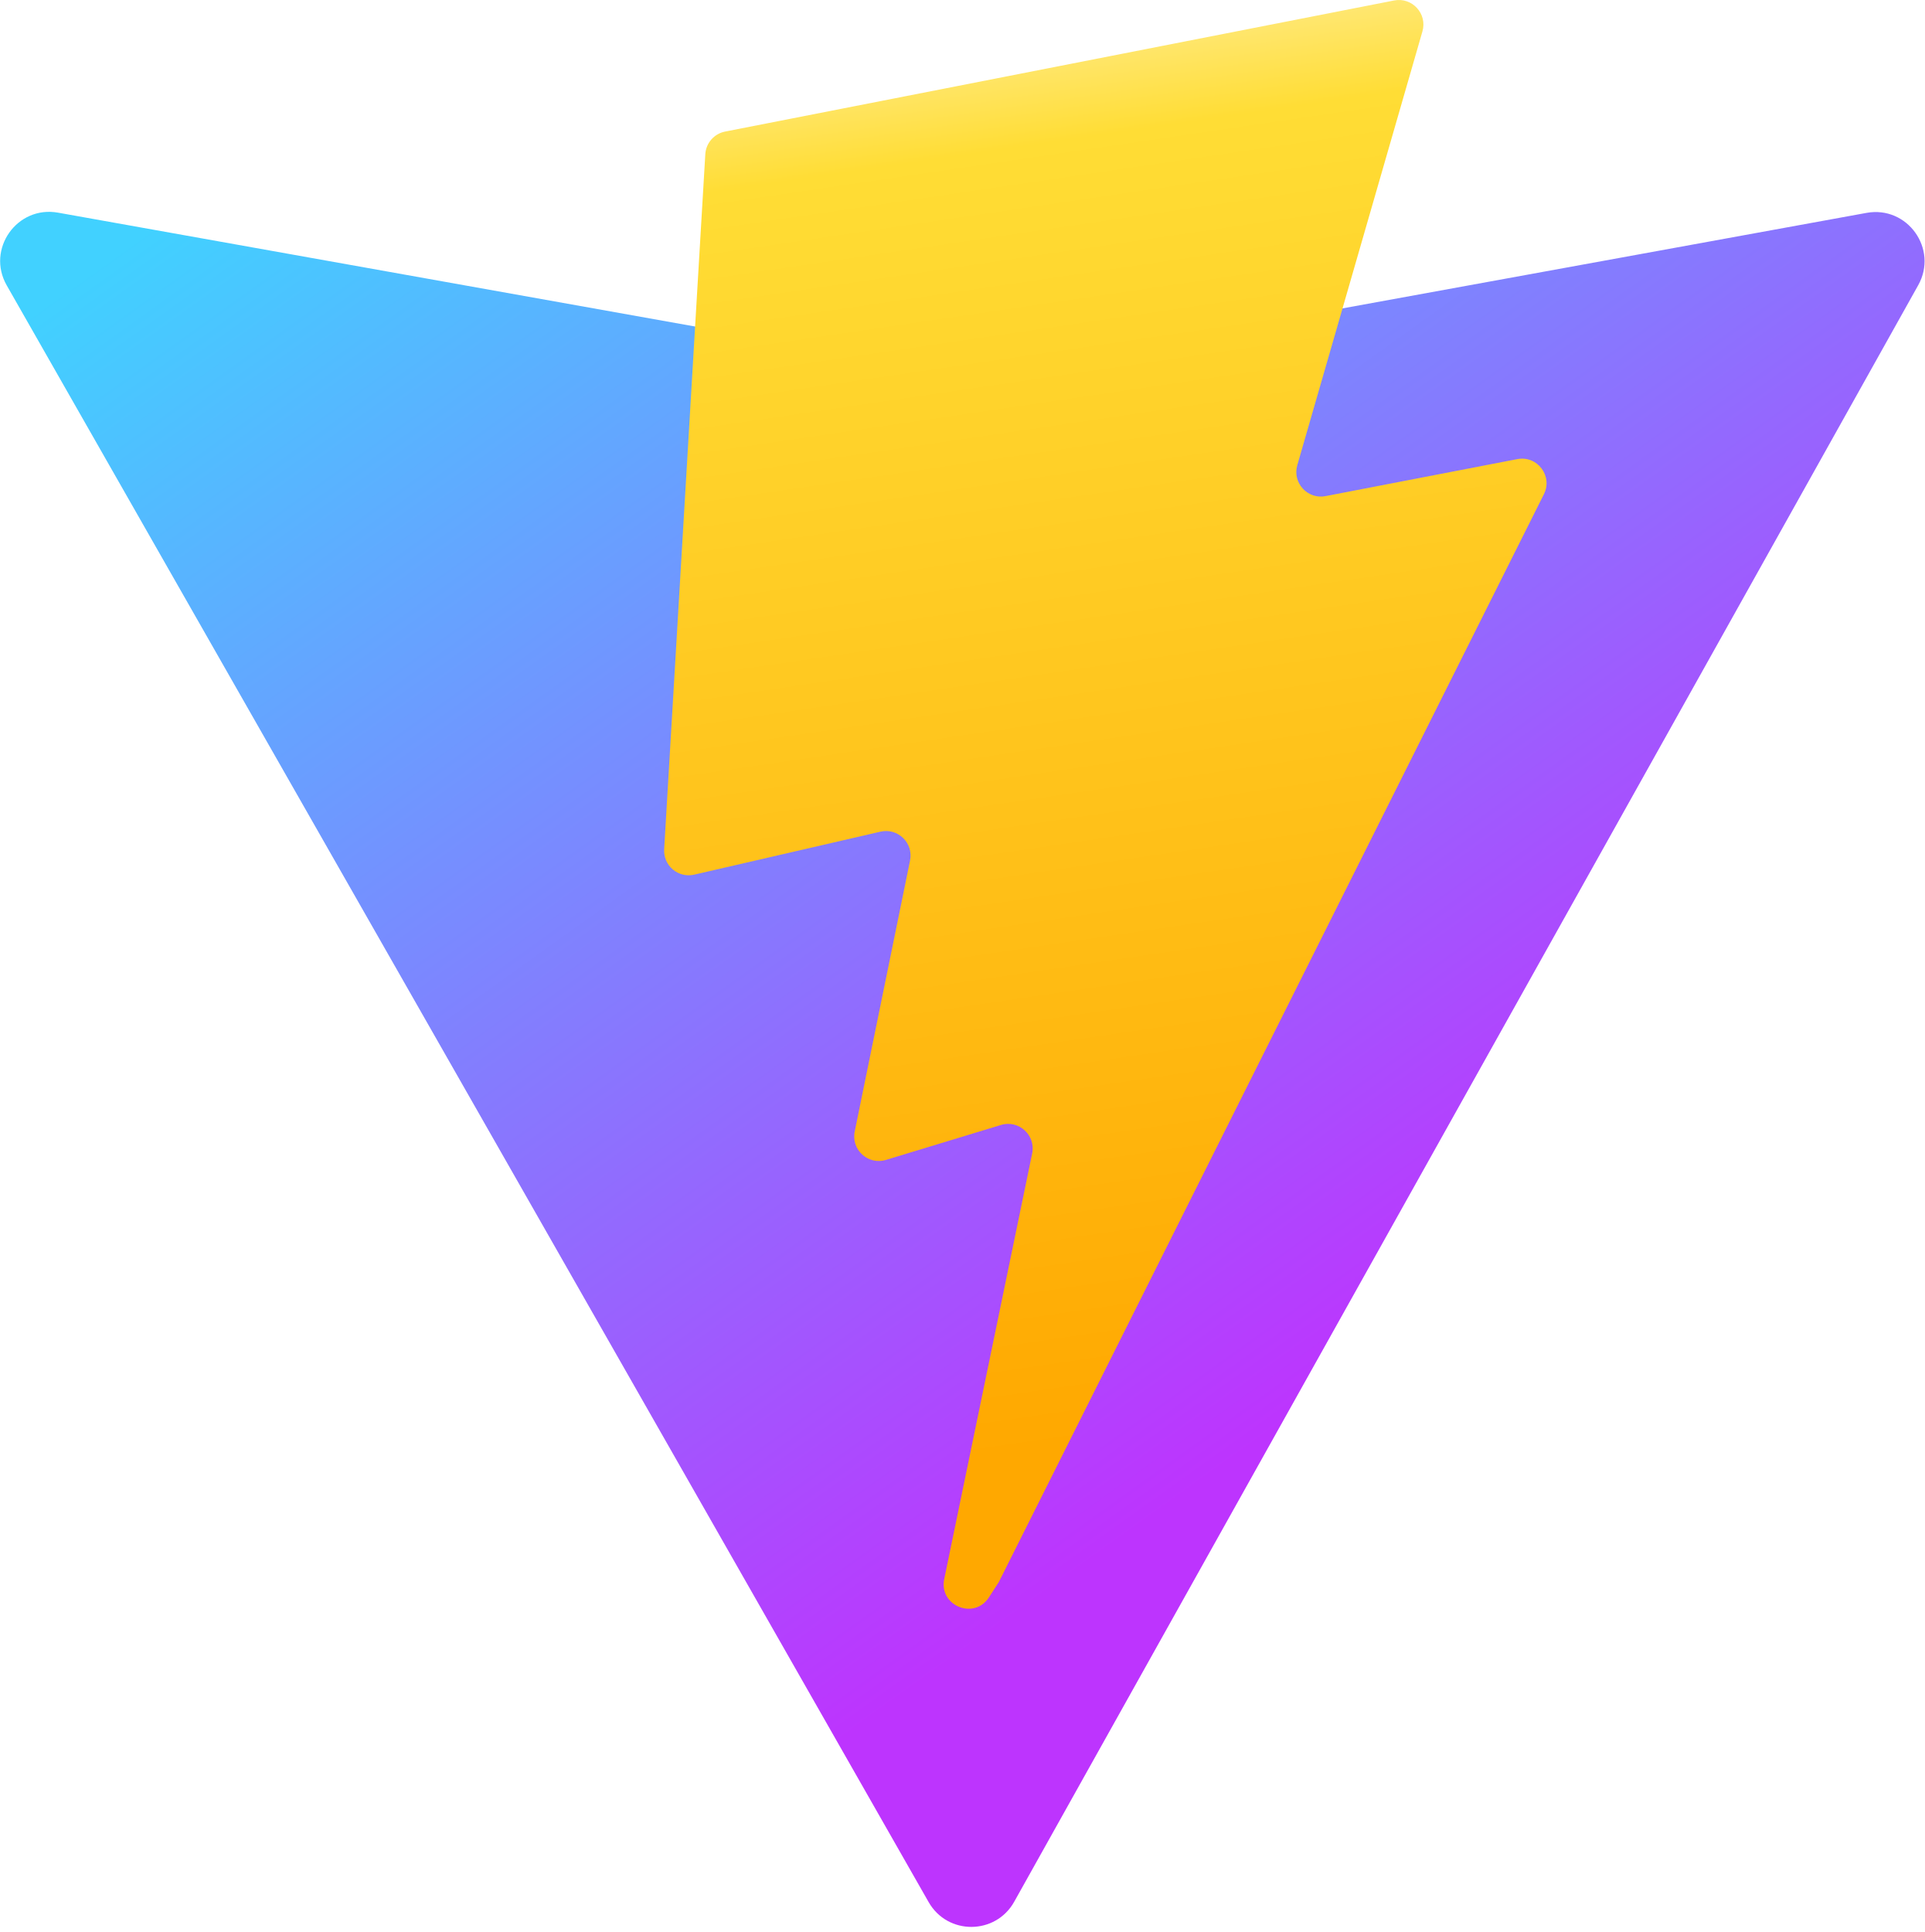
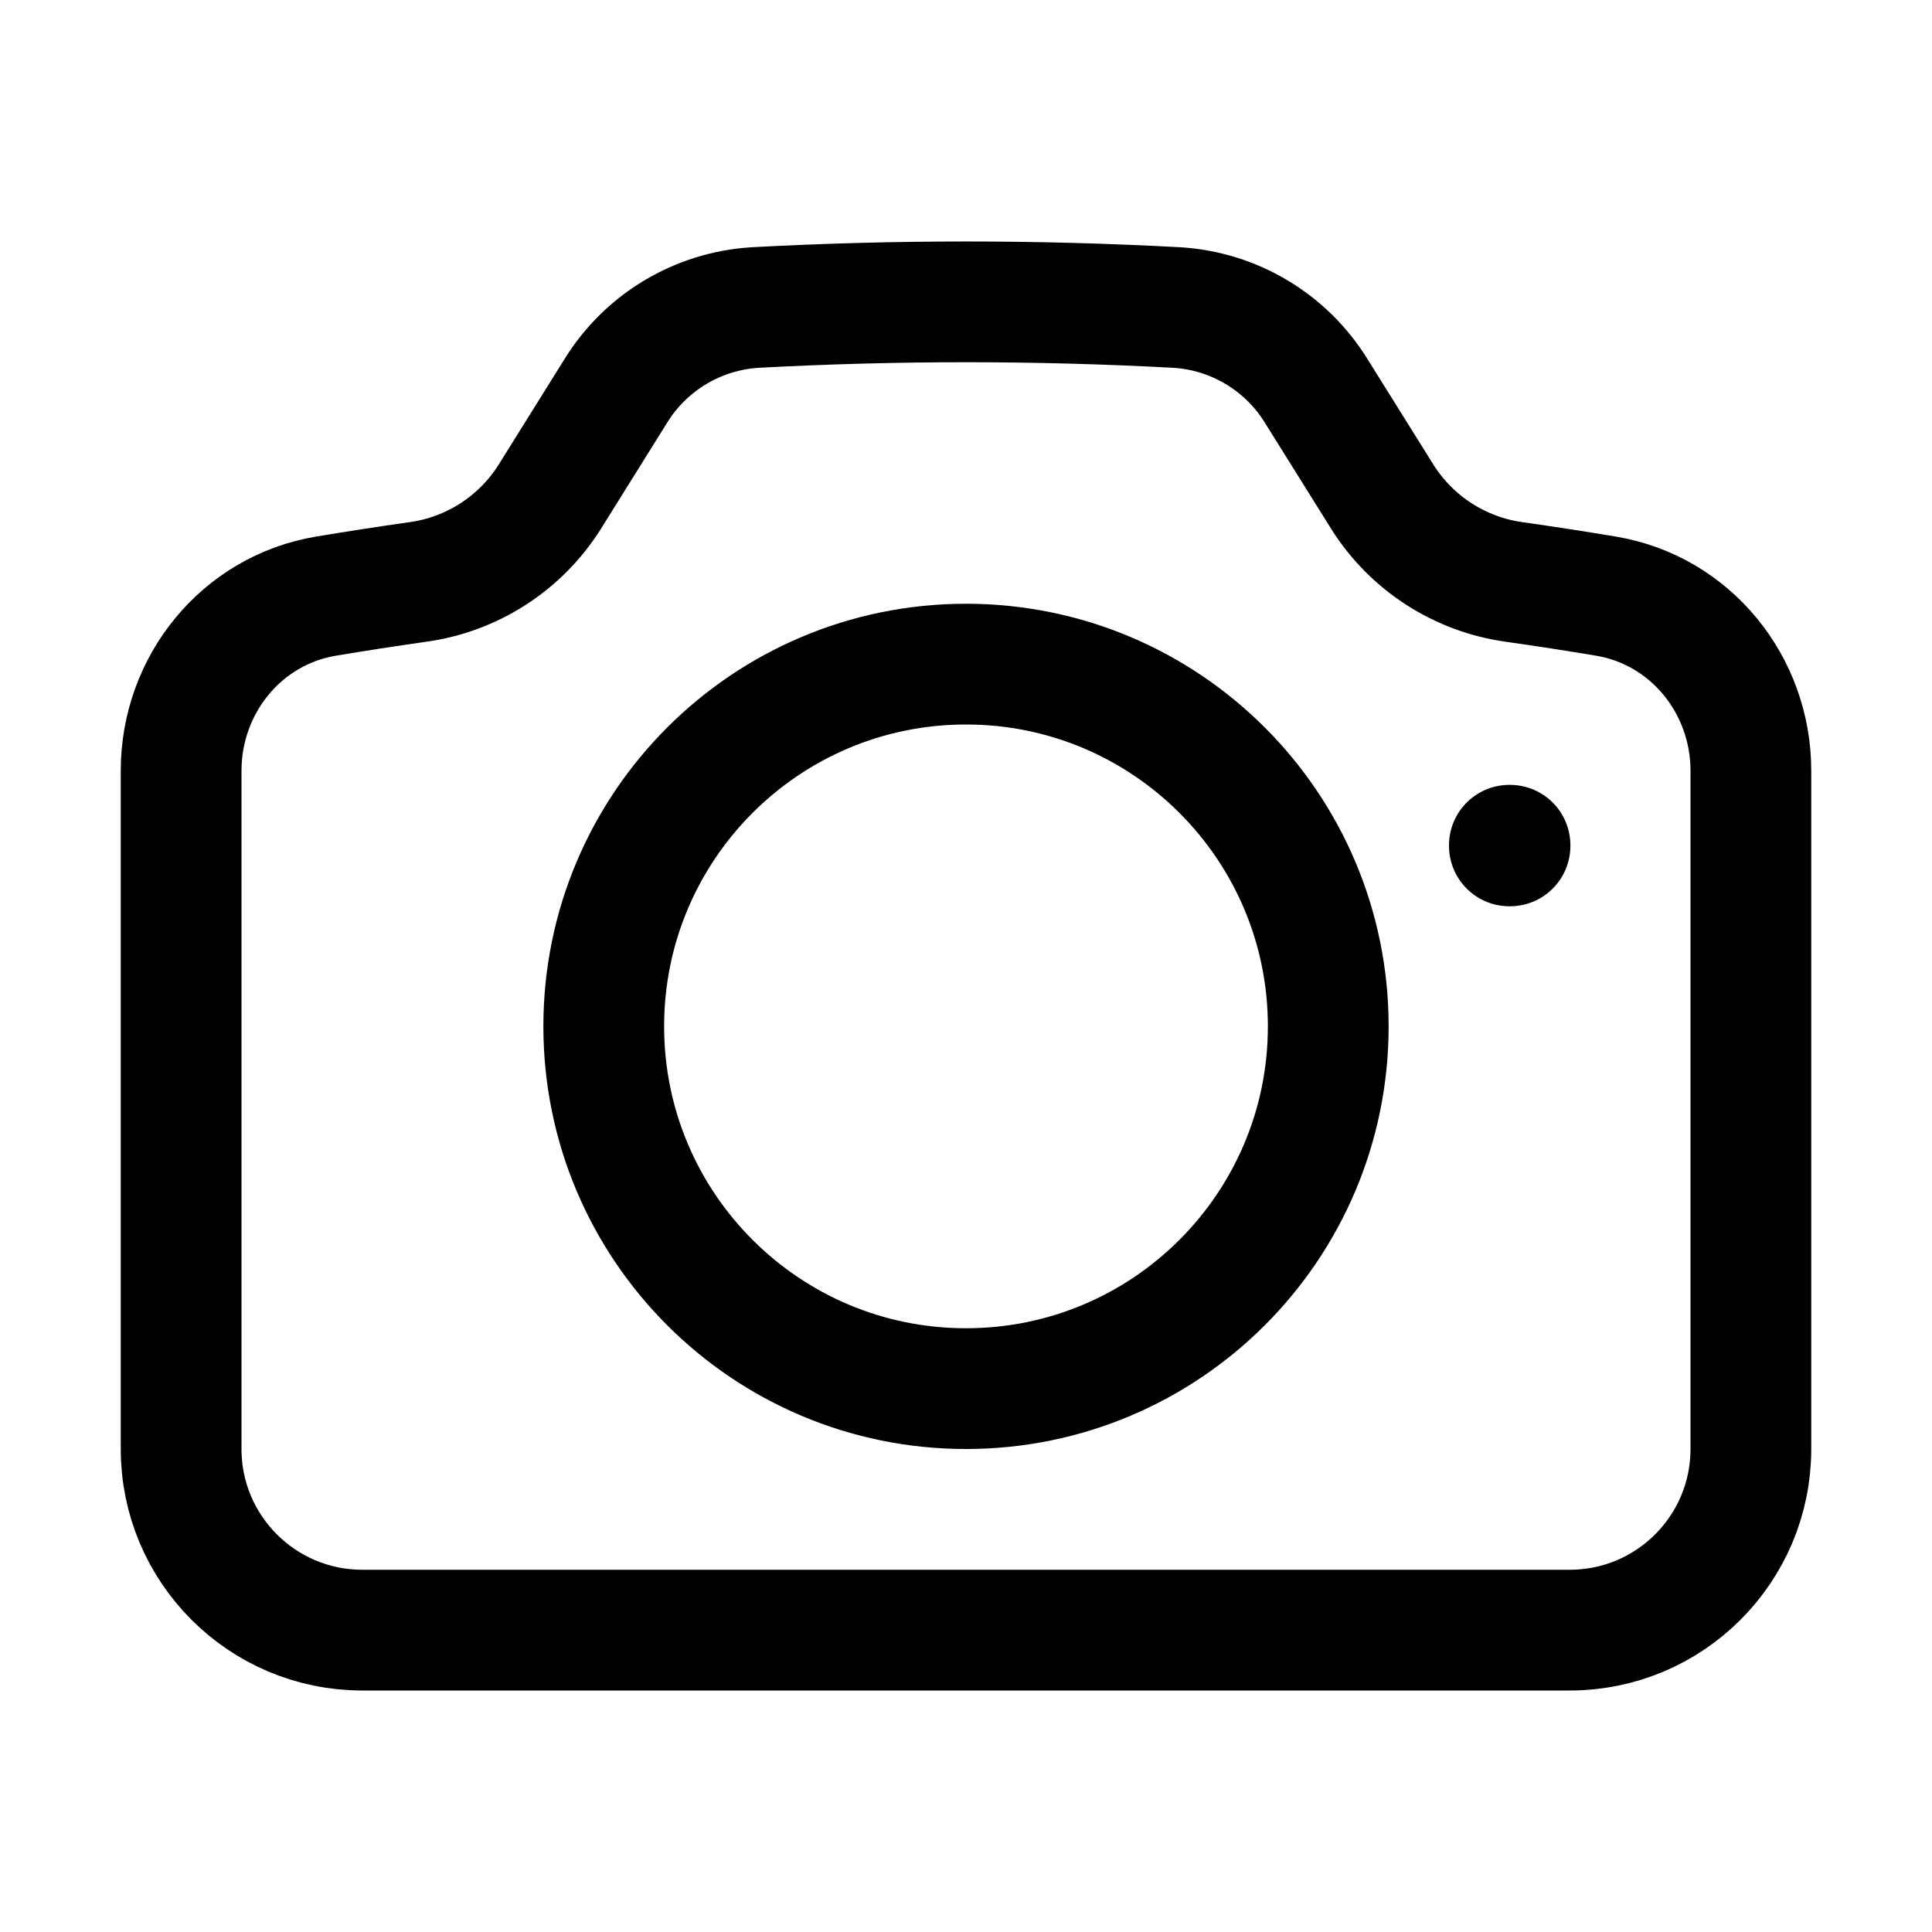
- <svg xmlns="http://www.w3.org/2000/svg" aria-hidden="true" role="img" class="iconify iconify--logos" width="31.88" height="32" preserveAspectRatio="xMidYMid meet" viewBox="0 0 256 257">
-   <defs>
-     <linearGradient id="IconifyId1813088fe1fbc01fb466" x1="-.828%" x2="57.636%" y1="7.652%" y2="78.411%">
-       <stop offset="0%" stop-color="#41D1FF" />
-       <stop offset="100%" stop-color="#BD34FE" />
-     </linearGradient>
-     <linearGradient id="IconifyId1813088fe1fbc01fb467" x1="43.376%" x2="50.316%" y1="2.242%" y2="89.03%">
-       <stop offset="0%" stop-color="#FFEA83" />
-       <stop offset="8.333%" stop-color="#FFDD35" />
-       <stop offset="100%" stop-color="#FFA800" />
-     </linearGradient>
-   </defs>
-   <path fill="url(#IconifyId1813088fe1fbc01fb466)" d="M255.153 37.938L134.897 252.976c-2.483 4.44-8.862 4.466-11.382.048L.875 37.958c-2.746-4.814 1.371-10.646 6.827-9.67l120.385 21.517a6.537 6.537 0 0 0 2.322-.004l117.867-21.483c5.438-.991 9.574 4.796 6.877 9.62Z" />
-   <path fill="url(#IconifyId1813088fe1fbc01fb467)" d="M185.432.063L96.44 17.501a3.268 3.268 0 0 0-2.634 3.014l-5.474 92.456a3.268 3.268 0 0 0 3.997 3.378l24.777-5.718c2.318-.535 4.413 1.507 3.936 3.838l-7.361 36.047c-.495 2.426 1.782 4.5 4.151 3.78l15.304-4.649c2.372-.72 4.652 1.36 4.15 3.788l-11.698 56.621c-.732 3.542 3.979 5.473 5.943 2.437l1.313-2.028l72.516-144.72c1.215-2.423-.88-5.186-3.54-4.672l-25.505 4.922c-2.396.462-4.435-1.77-3.759-4.114l16.646-57.705c.677-2.35-1.37-4.583-3.769-4.113Z" />
+ <svg xmlns="http://www.w3.org/2000/svg" fill="none" viewBox="0 0 24 24" stroke-width="1.5" stroke="currentColor" class="w-6 h-6">
+   <path stroke-linecap="round" stroke-linejoin="round" d="M6.827 6.175A2.31 2.31 0 015.186 7.23c-.38.054-.757.112-1.134.175C2.999 7.58 2.25 8.507 2.25 9.574V18a2.25 2.25 0 002.25 2.25h15A2.25 2.25 0 0021.75 18V9.574c0-1.067-.75-1.994-1.802-2.169a47.865 47.865 0 00-1.134-.175 2.31 2.31 0 01-1.64-1.055l-.822-1.316a2.192 2.192 0 00-1.736-1.039 48.774 48.774 0 00-5.232 0 2.192 2.192 0 00-1.736 1.039l-.821 1.316z" />
+   <path stroke-linecap="round" stroke-linejoin="round" d="M16.5 12.75a4.5 4.5 0 11-9 0 4.5 4.5 0 019 0zM18.75 10.5h.008v.008h-.008V10.5z" />
</svg>
